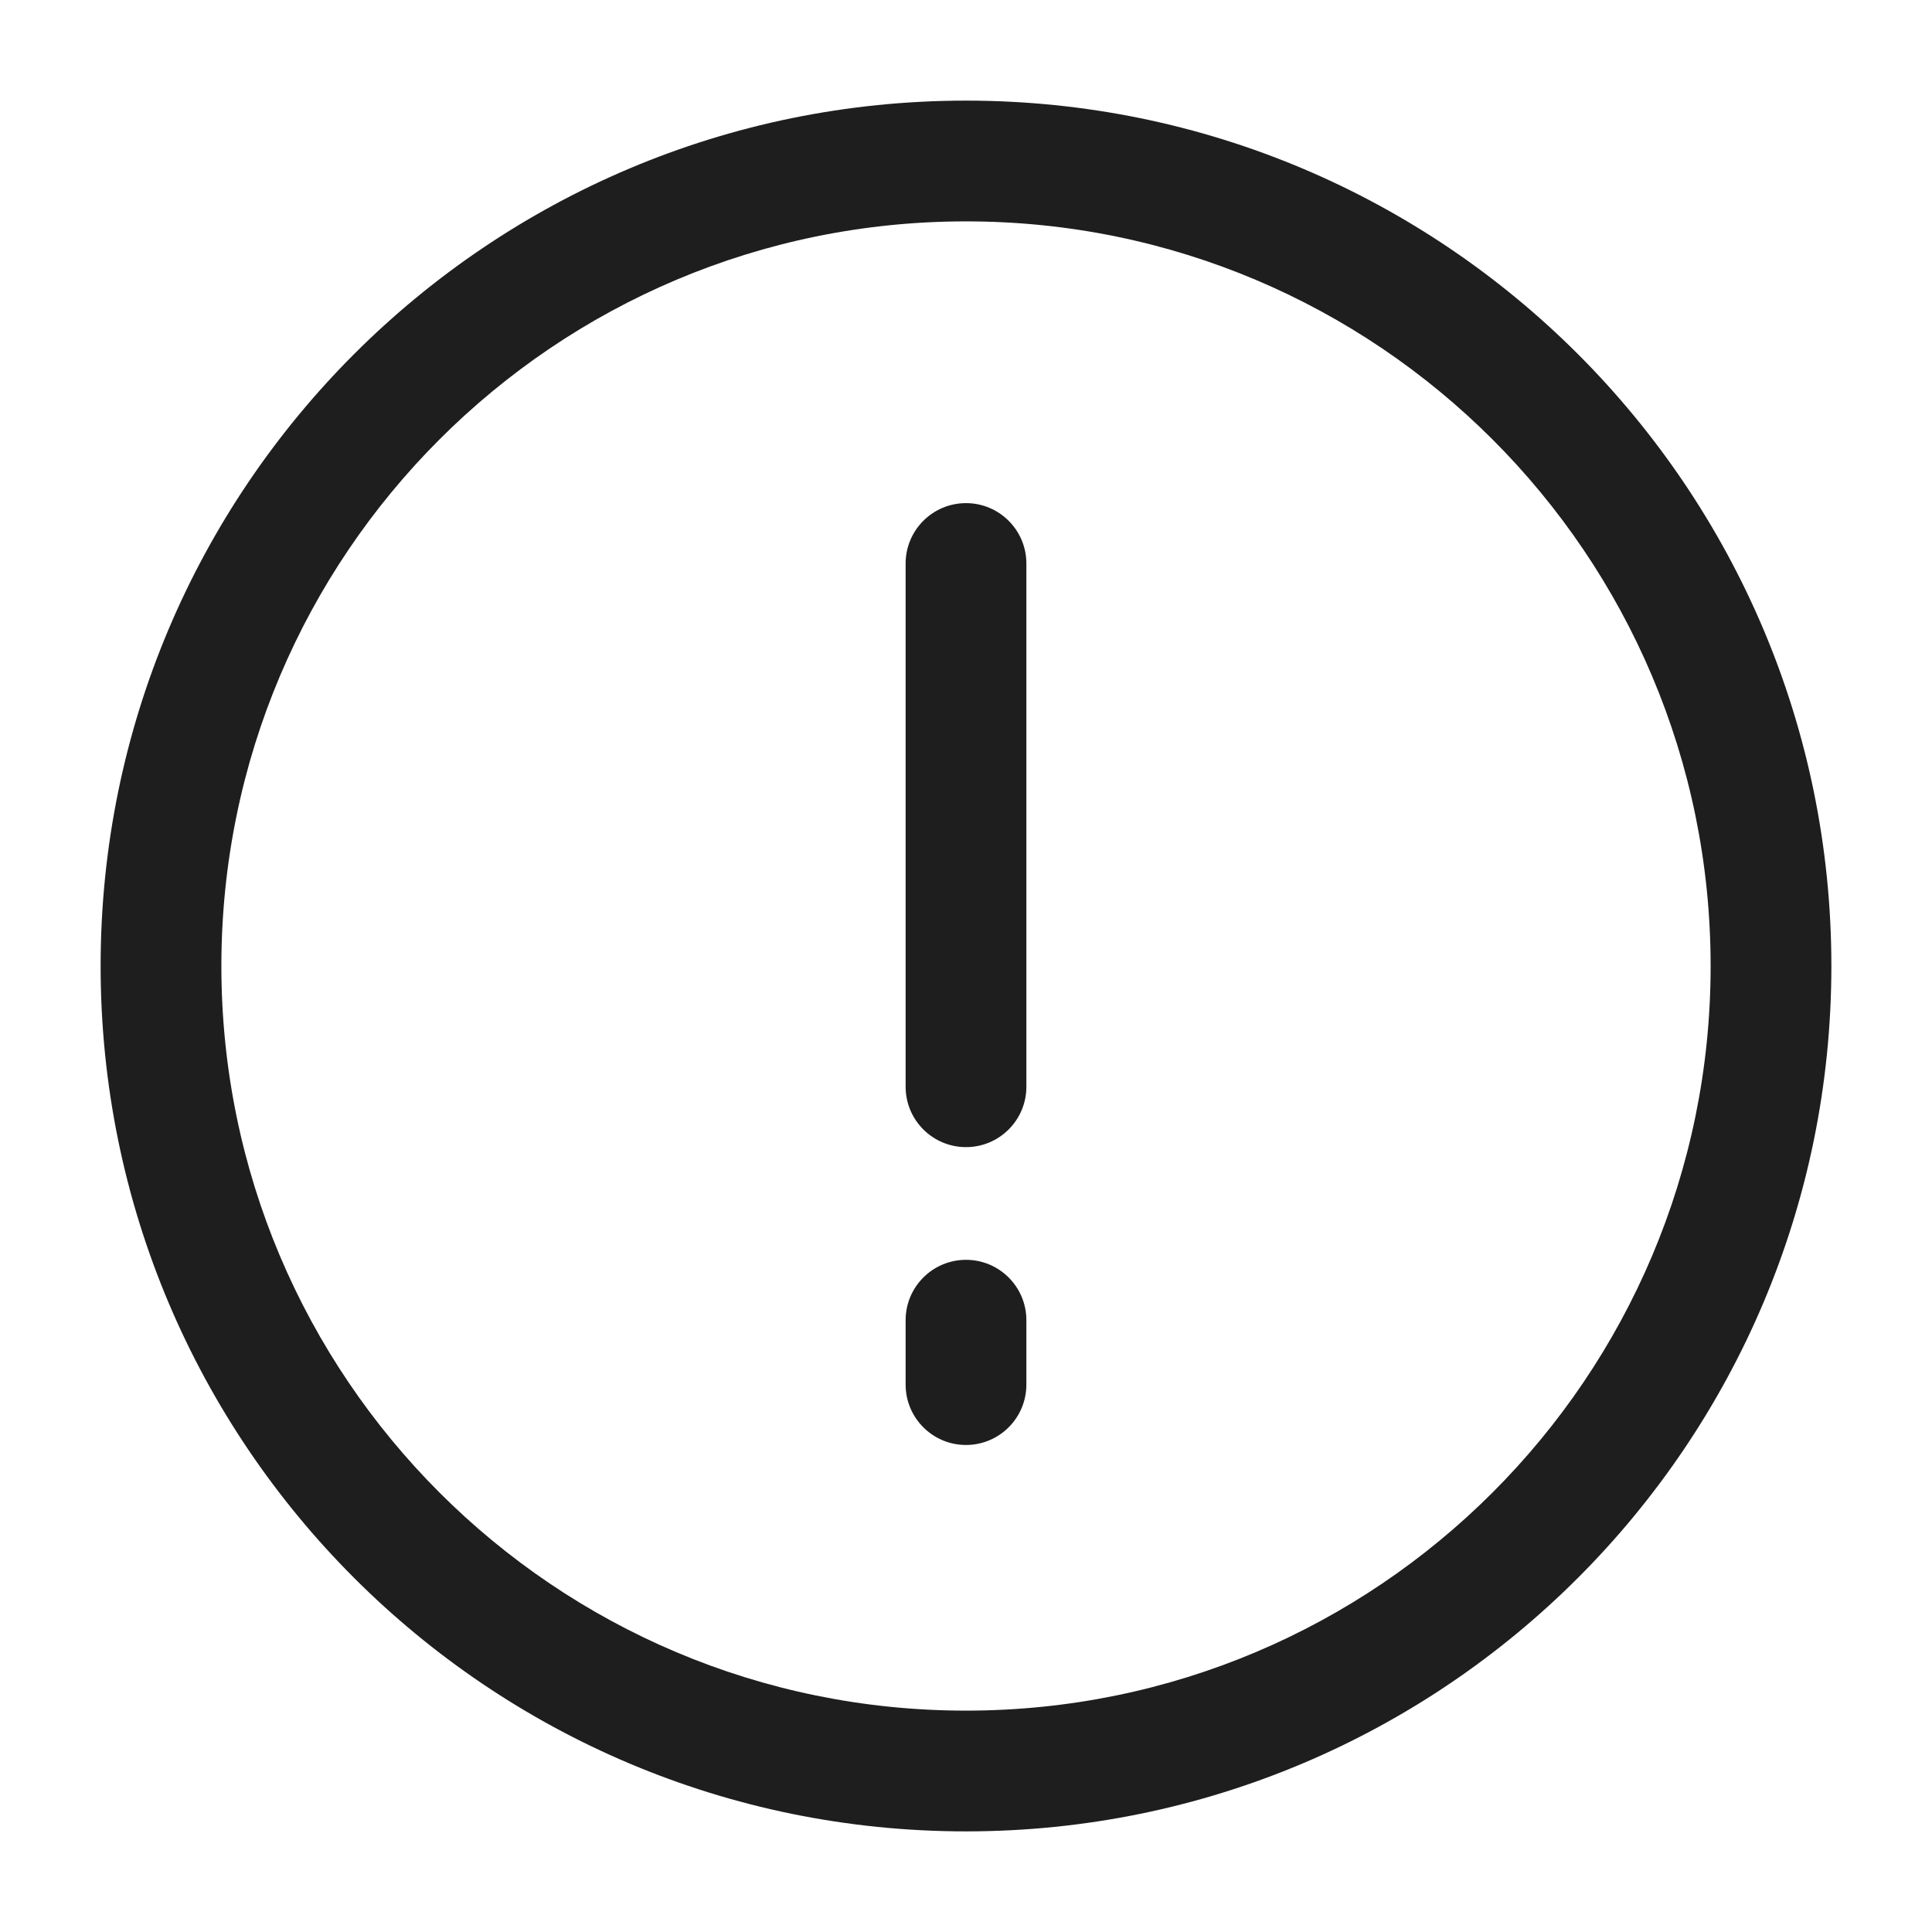
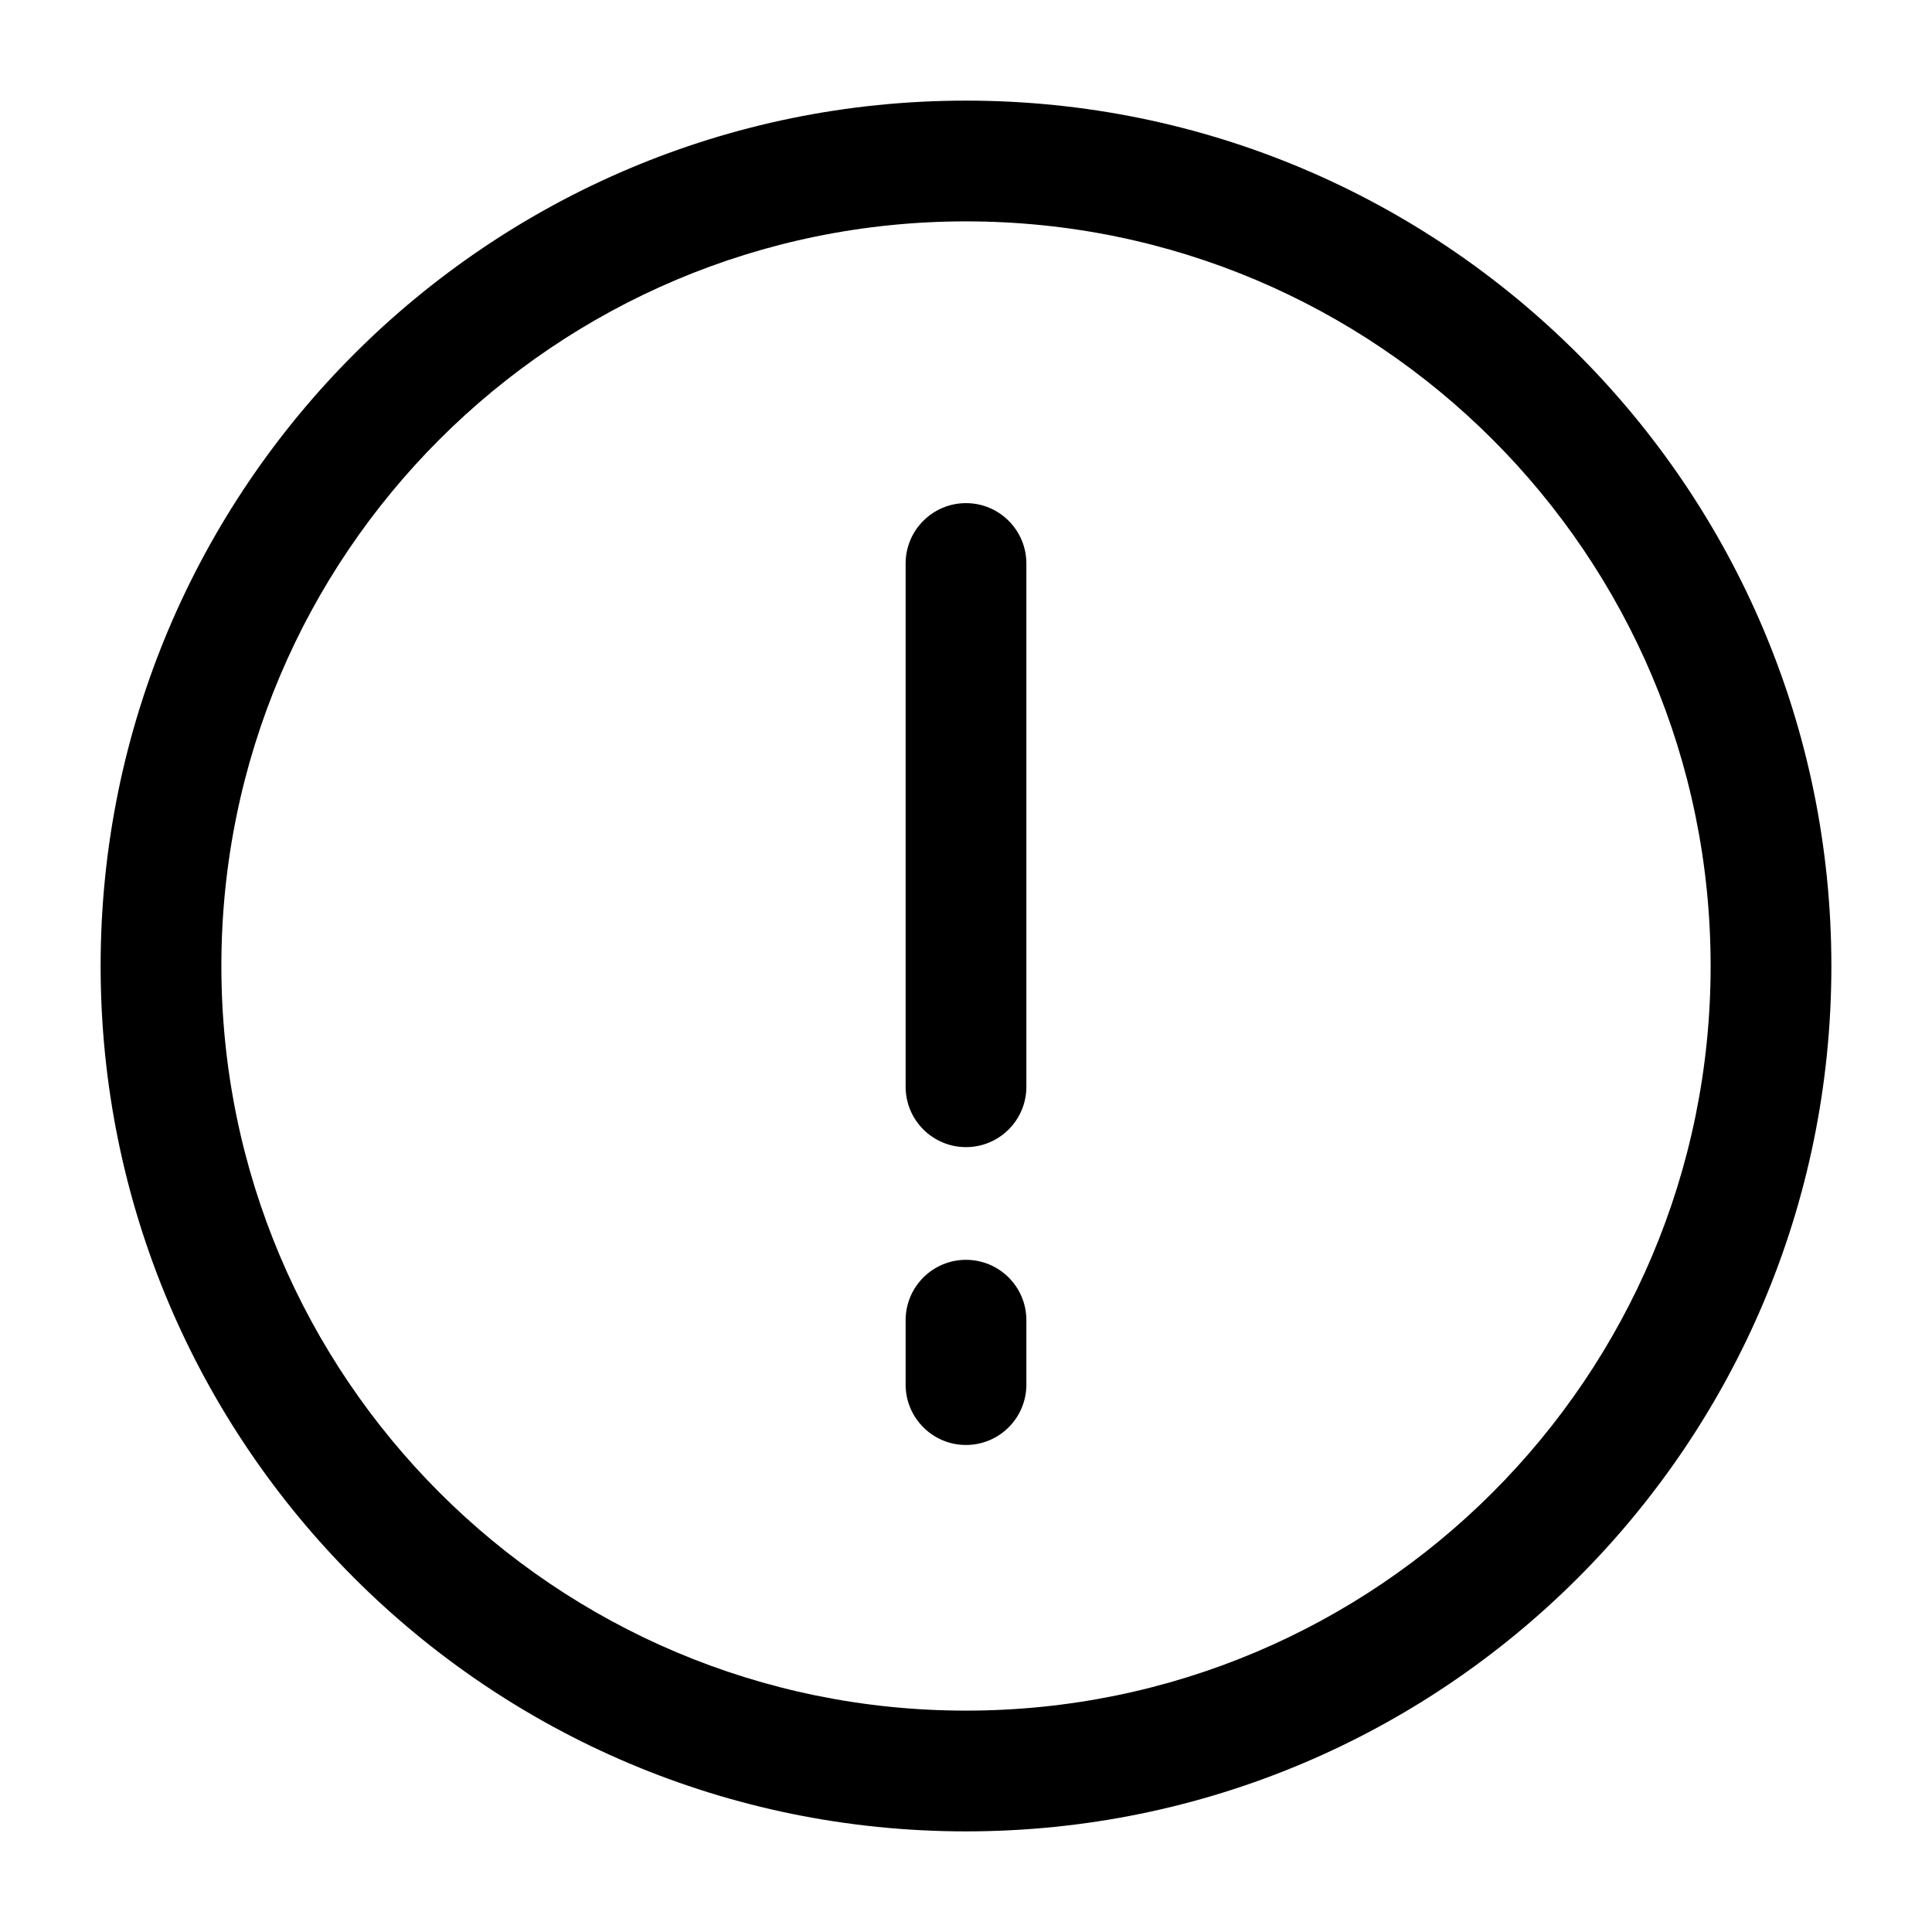
- <svg xmlns="http://www.w3.org/2000/svg" width="24" height="24" viewBox="0 0 24 24" fill="none">
-   <path fill-rule="evenodd" clip-rule="evenodd" d="M2.75 12C2.75 6.891 6.891 2.75 12 2.75C17.109 2.75 21.25 6.891 21.25 12C21.25 17.109 17.109 21.25 12 21.25C6.891 21.25 2.75 17.109 2.75 12ZM12 1.25C6.063 1.25 1.25 6.063 1.25 12C1.25 17.937 6.063 22.75 12 22.75C17.937 22.75 22.75 17.937 22.75 12C22.75 6.063 17.937 1.25 12 1.25ZM11.25 17.2C11.25 17.614 11.586 17.95 12 17.95C12.414 17.95 12.75 17.614 12.75 17.2V16.4C12.75 15.986 12.414 15.65 12 15.65C11.586 15.65 11.25 15.986 11.25 16.4V17.2ZM11.25 13.5C11.25 13.914 11.586 14.25 12 14.25C12.414 14.25 12.75 13.914 12.75 13.5V7C12.75 6.586 12.414 6.25 12 6.25C11.586 6.25 11.25 6.586 11.25 7V13.5Z" fill="#1F1E1E" />
+ <svg xmlns="http://www.w3.org/2000/svg" width="24" height="24">
+   <path d="M12 6.25C12.414 6.25 12.75 6.586 12.75 7V13.5C12.75 13.914 12.414 14.25 12 14.25C11.586 14.25 11.25 13.914 11.25 13.5V7C11.25 6.586 11.586 6.25 12 6.25ZM12 15.65C12.414 15.65 12.75 15.986 12.75 16.4V17.2C12.75 17.614 12.414 17.95 12 17.95C11.586 17.95 11.25 17.614 11.25 17.2V16.4C11.25 15.986 11.586 15.65 12 15.65ZM1.25 12C1.25 6.063 6.063 1.25 12 1.25C17.937 1.25 22.75 6.063 22.75 12C22.75 17.937 17.937 22.75 12 22.75C6.063 22.75 1.25 17.937 1.25 12ZM12 2.75C6.891 2.75 2.75 6.891 2.75 12C2.75 17.109 6.891 21.25 12 21.25C17.109 21.25 21.25 17.109 21.25 12C21.25 6.891 17.109 2.75 12 2.75Z" />
</svg>
